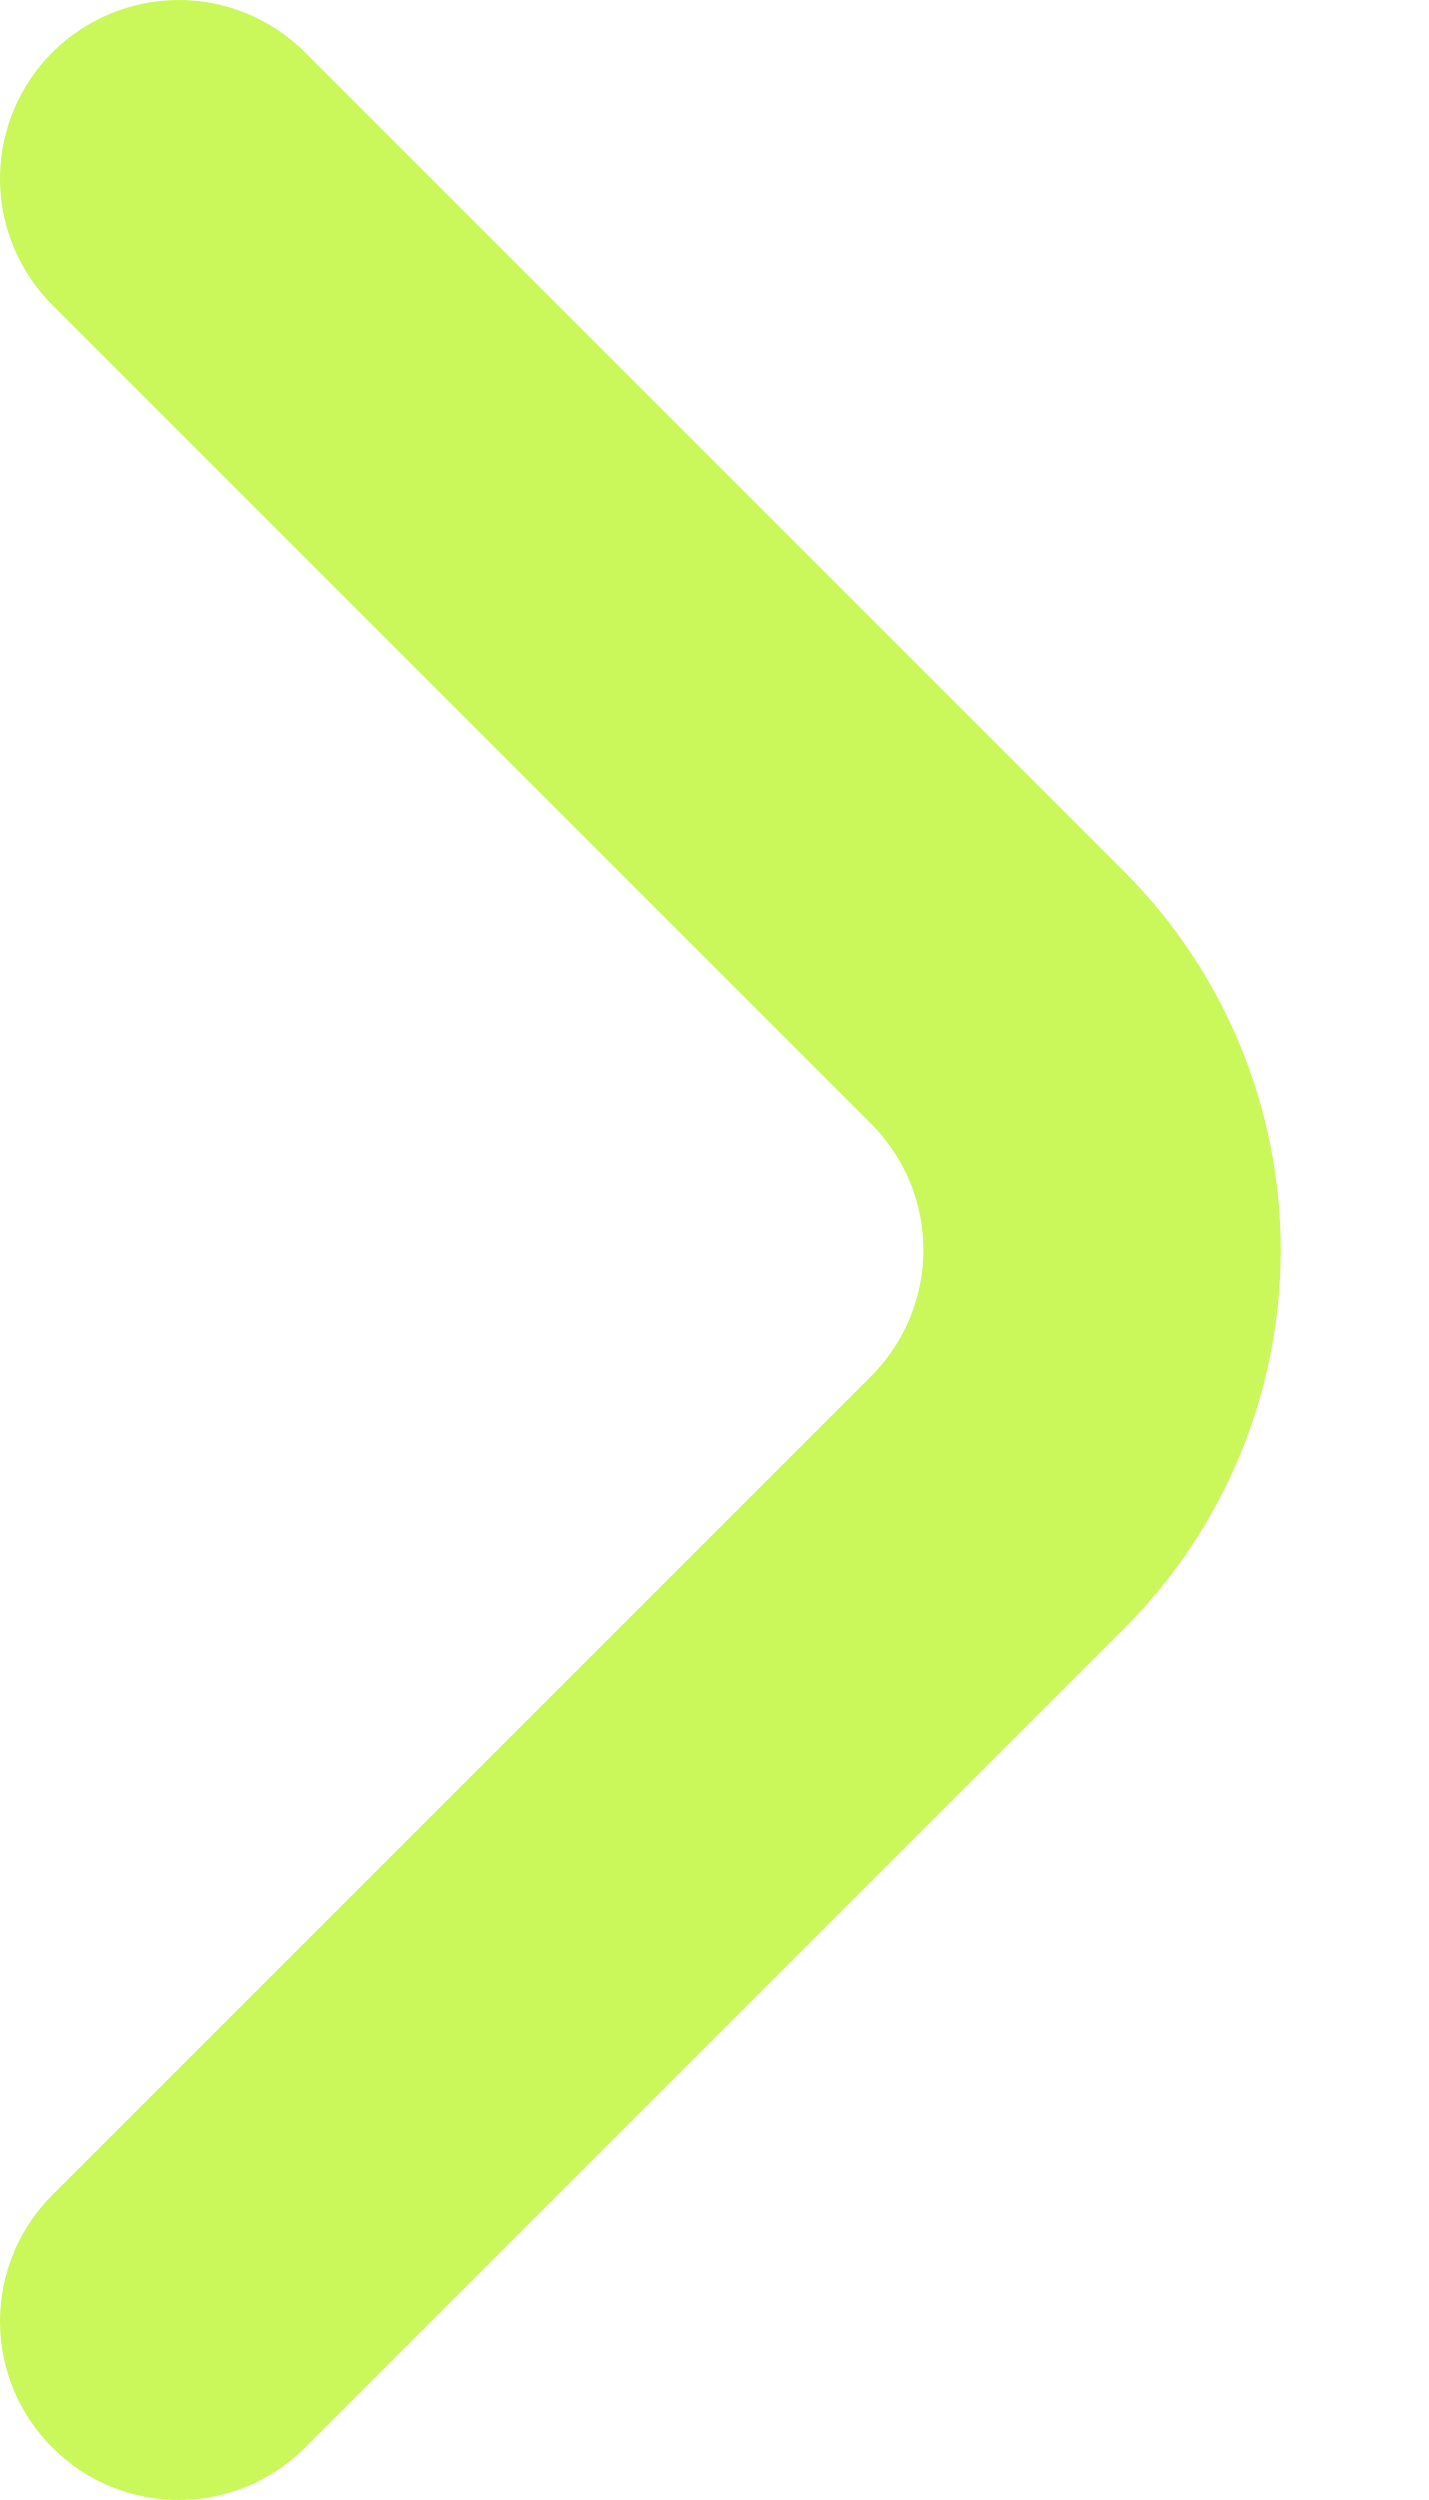
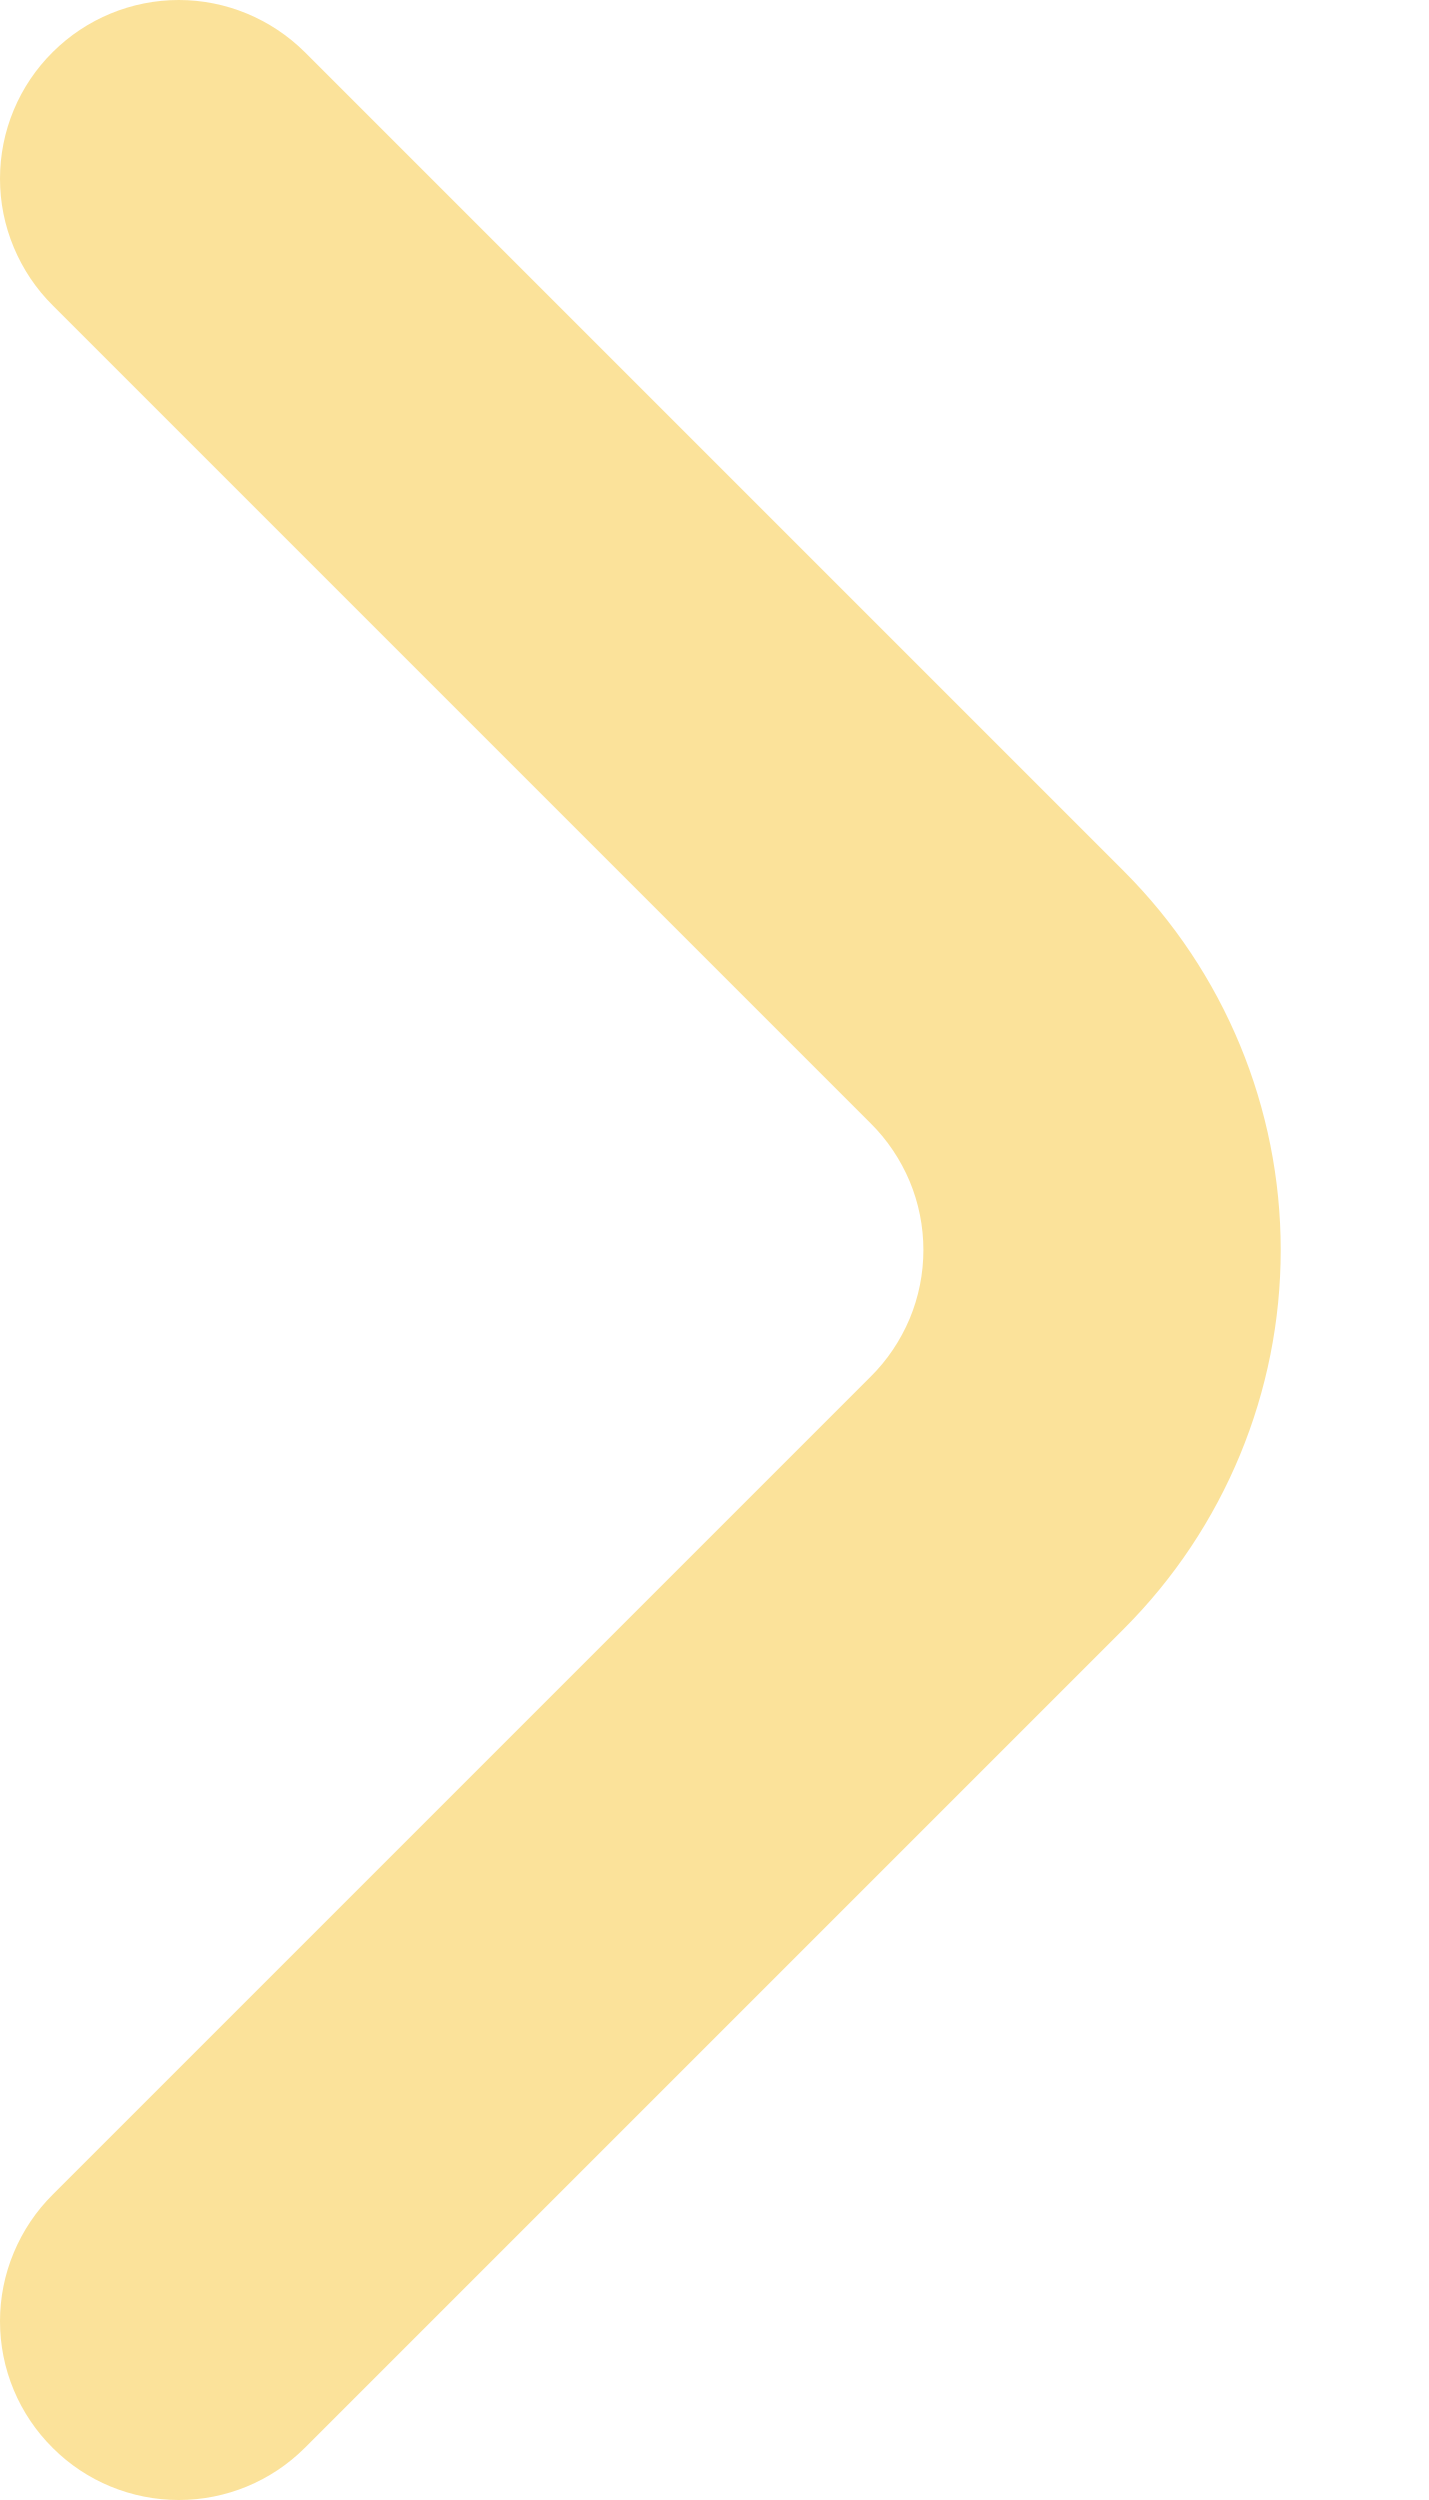
<svg xmlns="http://www.w3.org/2000/svg" width="8" height="14" viewBox="0 0 8 14" fill="none">
-   <path d="M0.296 0.291C0.202 0.384 0.128 0.494 0.077 0.616C0.026 0.738 -5.73988e-07 0.869 -5.68218e-07 1.001C-5.62449e-07 1.133 0.026 1.263 0.077 1.385C0.128 1.507 0.202 1.618 0.296 1.711L4.875 6.29C4.969 6.383 5.043 6.494 5.094 6.615C5.145 6.737 5.171 6.868 5.171 7C5.171 7.132 5.145 7.263 5.094 7.385C5.043 7.506 4.969 7.617 4.875 7.71L0.296 12.289C0.202 12.382 0.128 12.493 0.077 12.615C0.026 12.737 -4.95108e-08 12.867 -4.37411e-08 12.999C-3.79713e-08 13.131 0.026 13.262 0.077 13.384C0.128 13.506 0.202 13.616 0.296 13.709C0.483 13.896 0.737 14 1.001 14C1.265 14 1.518 13.896 1.706 13.709L6.295 9.12C6.857 8.557 7.172 7.795 7.172 7C7.172 6.205 6.857 5.443 6.295 4.88L1.706 0.291C1.518 0.105 1.265 -3.52517e-07 1.001 -3.4097e-07C0.737 -3.29424e-07 0.483 0.105 0.296 0.291Z" fill="#CAF75A" />
+   <path d="M0.296 0.291C0.202 0.384 0.128 0.494 0.077 0.616C0.026 0.738 -5.73988e-07 0.869 -5.68218e-07 1.001C-5.62449e-07 1.133 0.026 1.263 0.077 1.385C0.128 1.507 0.202 1.618 0.296 1.711L4.875 6.29C4.969 6.383 5.043 6.494 5.094 6.615C5.145 6.737 5.171 6.868 5.171 7C5.171 7.132 5.145 7.263 5.094 7.385C5.043 7.506 4.969 7.617 4.875 7.71L0.296 12.289C0.202 12.382 0.128 12.493 0.077 12.615C0.026 12.737 -4.95108e-08 12.867 -4.37411e-08 12.999C-3.79713e-08 13.131 0.026 13.262 0.077 13.384C0.128 13.506 0.202 13.616 0.296 13.709C0.483 13.896 0.737 14 1.001 14C1.265 14 1.518 13.896 1.706 13.709L6.295 9.12C6.857 8.557 7.172 7.795 7.172 7C7.172 6.205 6.857 5.443 6.295 4.88L1.706 0.291C1.518 0.105 1.265 -3.52517e-07 1.001 -3.4097e-07C0.737 -3.29424e-07 0.483 0.105 0.296 0.291Z" fill="#fbe29a" />
</svg>
